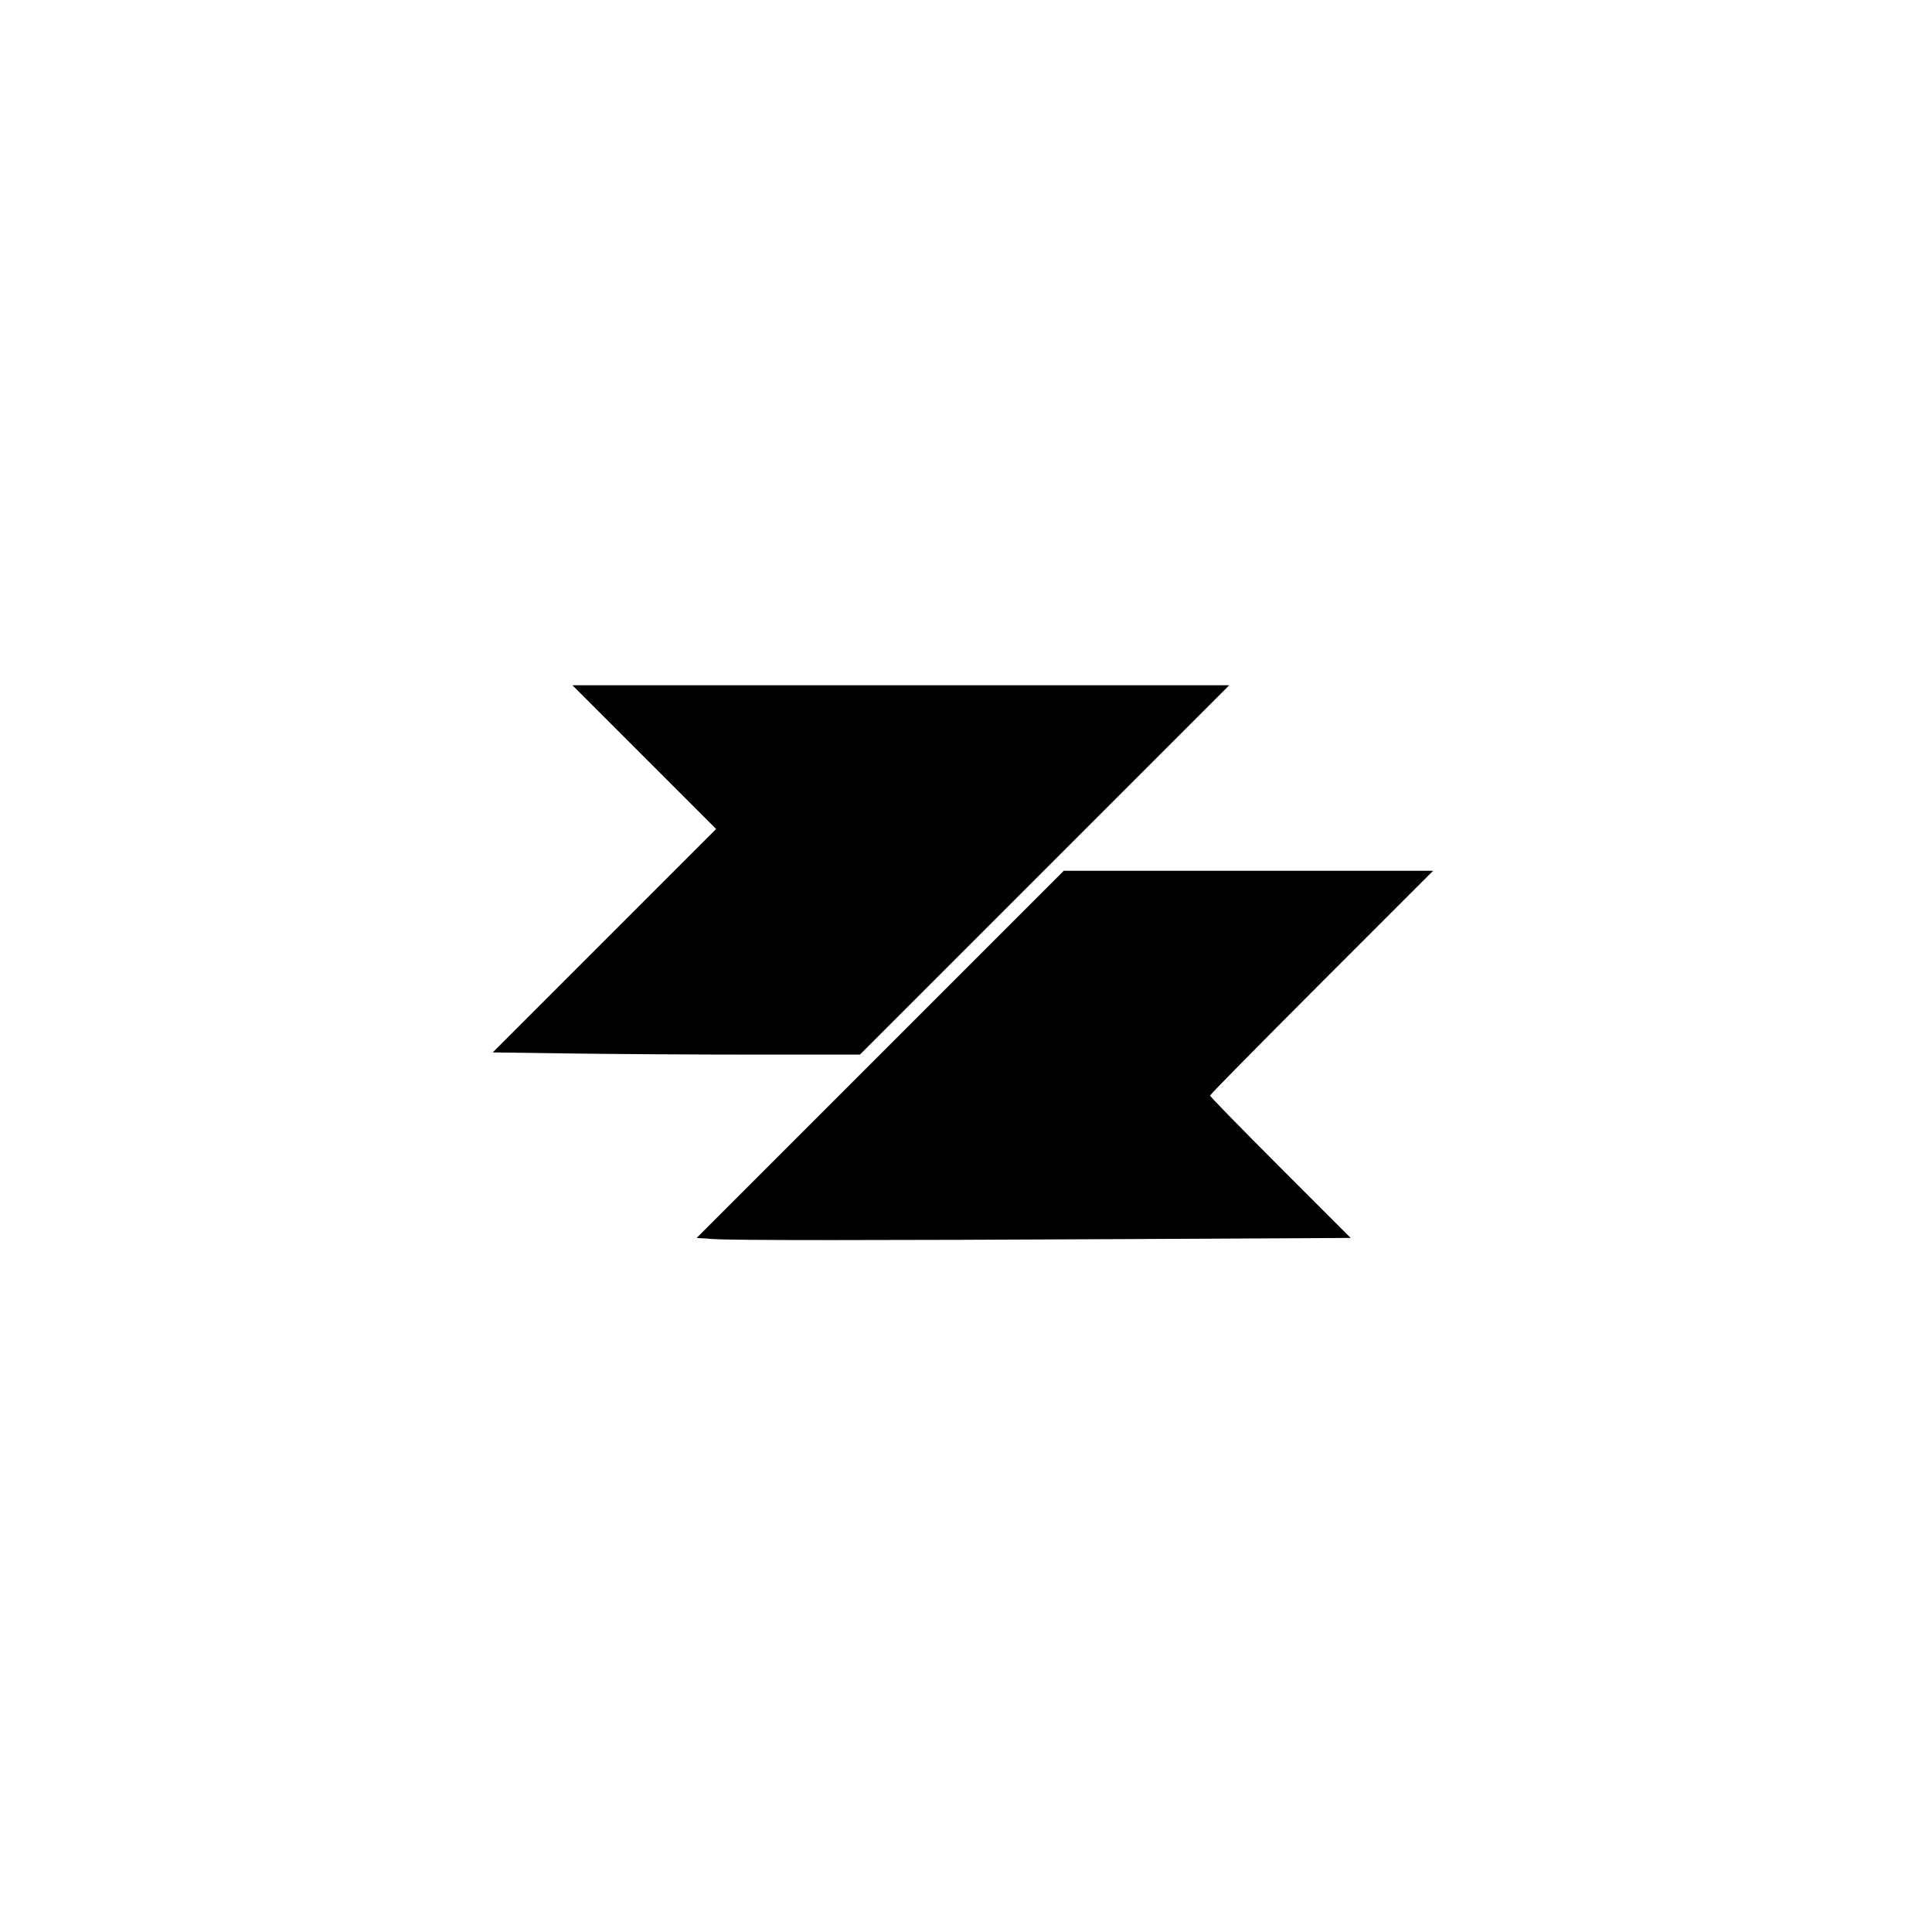
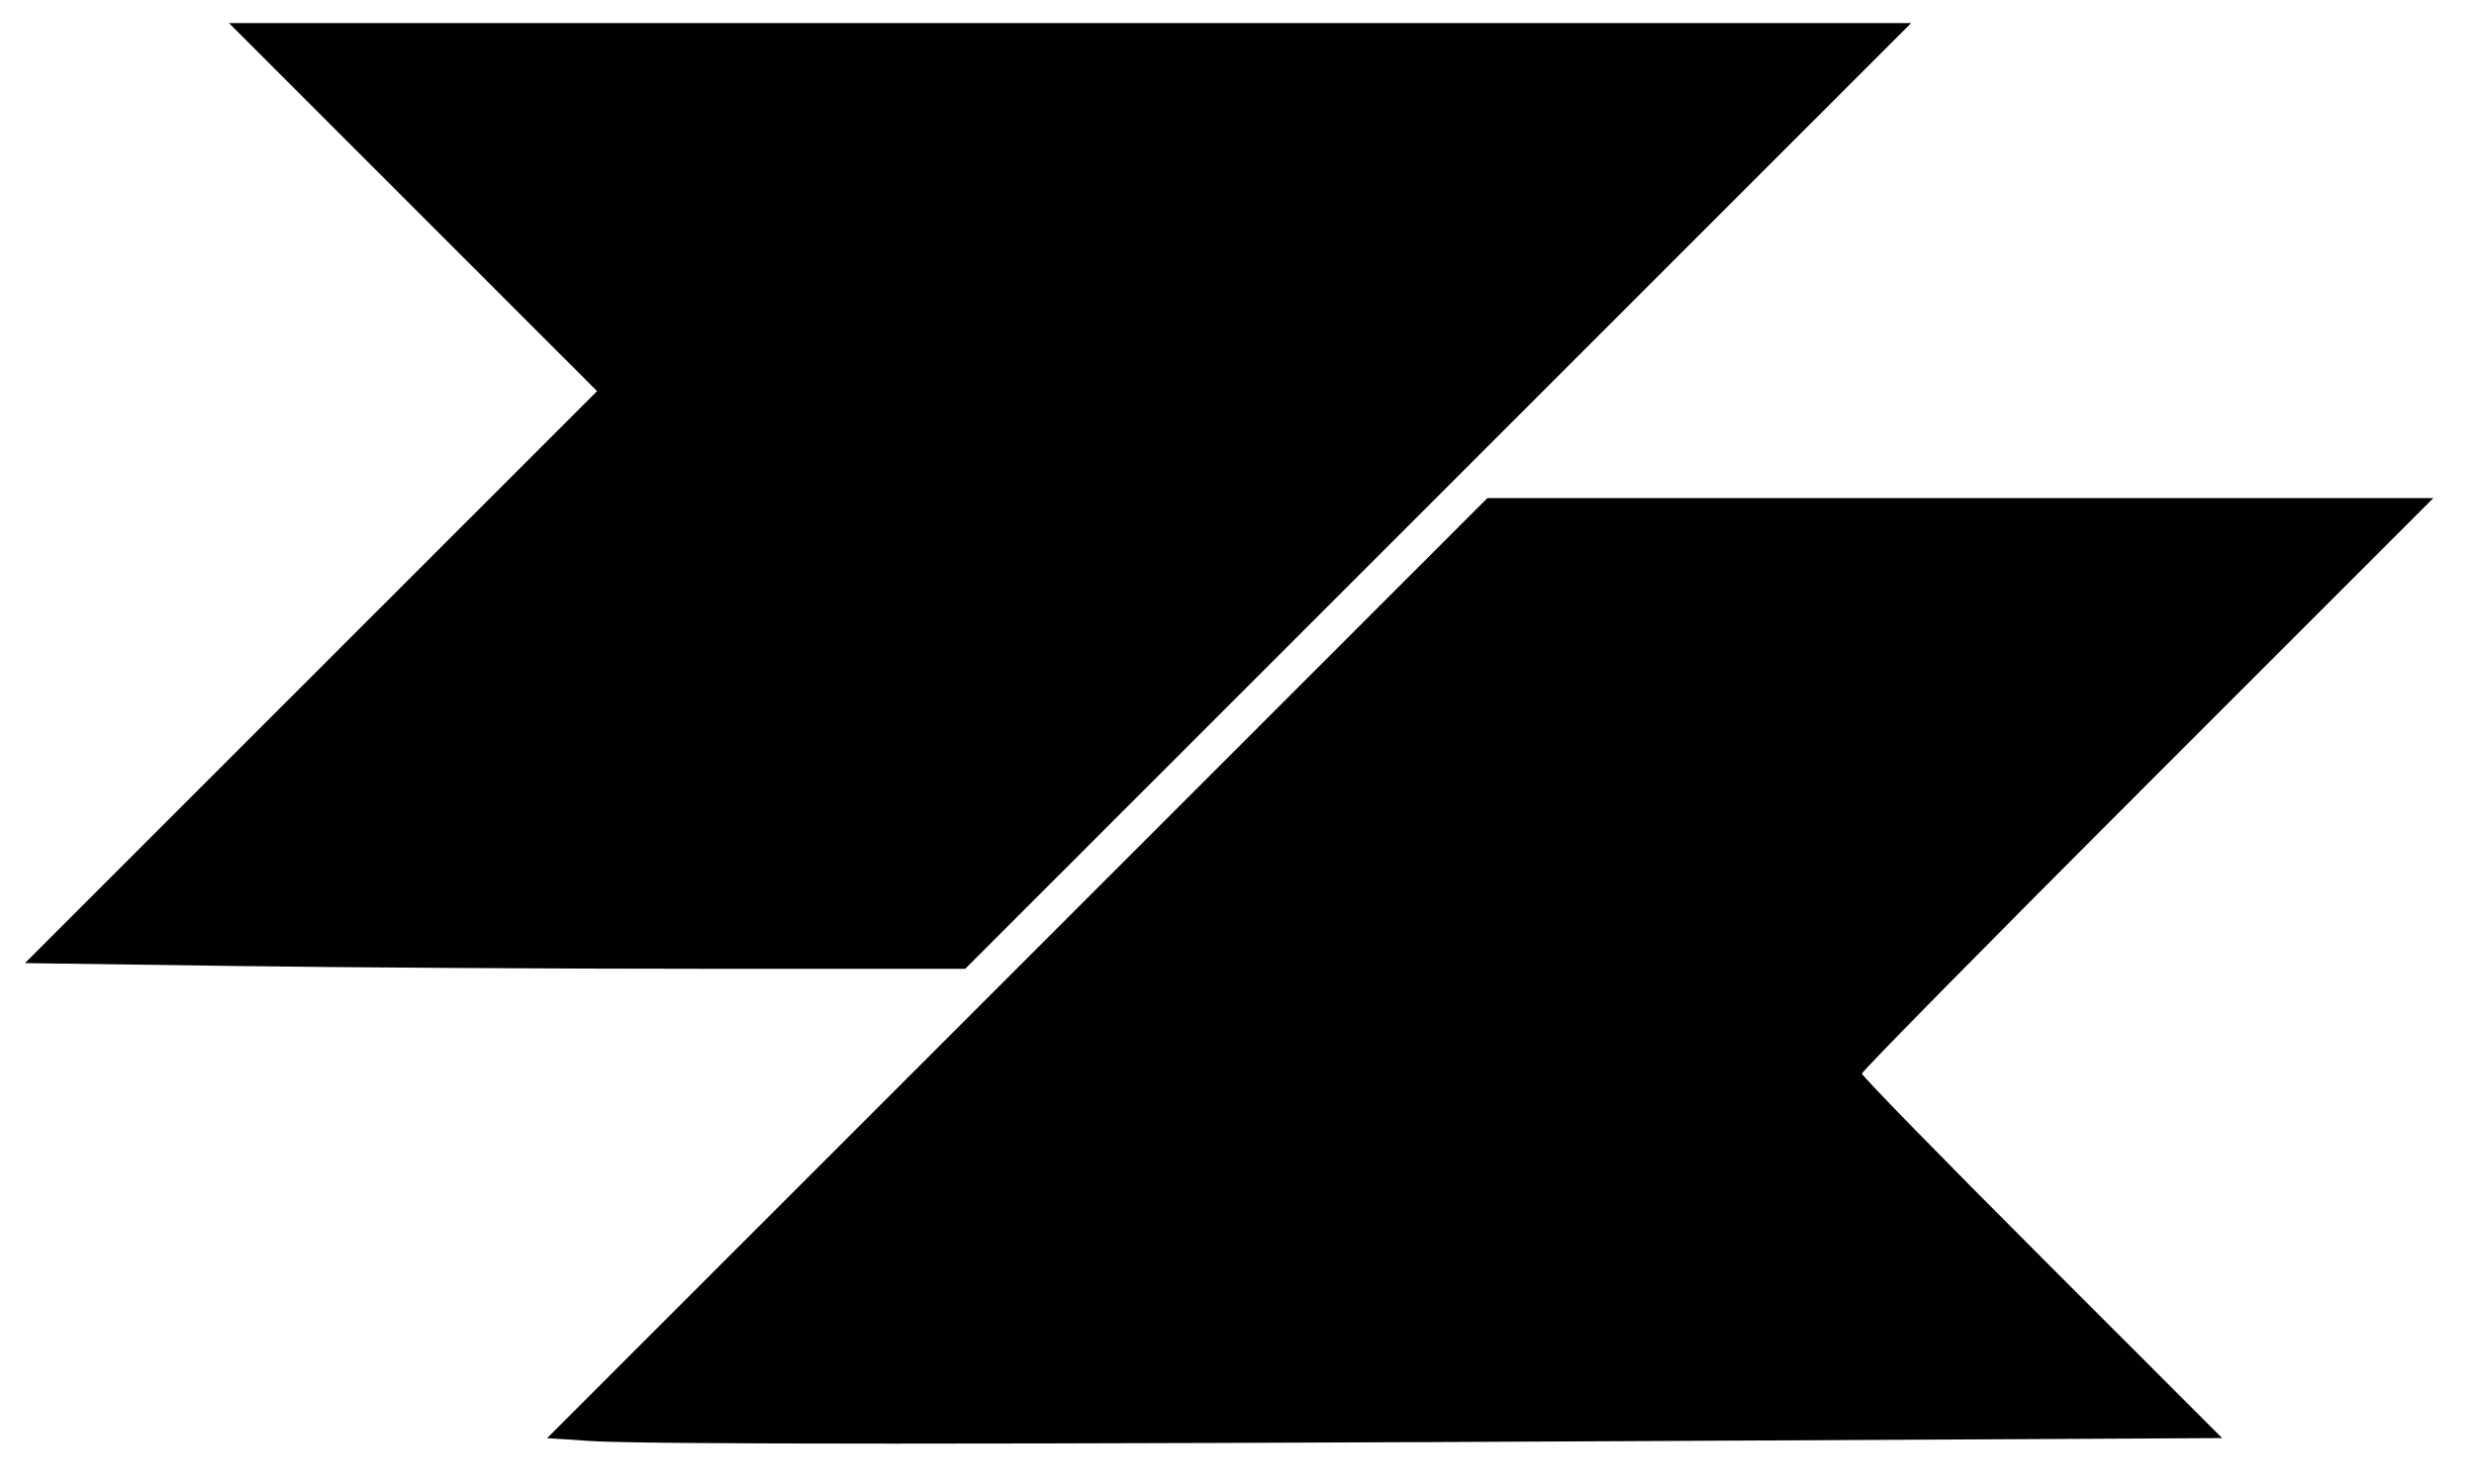
- <svg xmlns="http://www.w3.org/2000/svg" id="svg" width="400" height="399.308" viewBox="0, 0, 400,399.308">
-   <g id="svgg">
-     <path id="path0" d="M133.391 156.748 L 148.267 171.627 125.143 194.753 L 102.019 217.879 118.713 218.109 C 127.895 218.236,144.998 218.339,156.718 218.339 L 178.029 218.339 216.263 180.104 L 254.497 141.869 186.506 141.869 L 118.515 141.869 133.391 156.748 M182.234 218.285 L 144.227 256.293 147.633 256.518 C 151.991 256.807,179.381 256.806,235.235 256.517 L 279.640 256.287 265.080 241.723 C 257.071 233.713,250.519 227.005,250.519 226.816 C 250.519 226.627,260.912 216.078,273.615 203.375 L 296.711 180.277 258.476 180.277 L 220.241 180.277 182.234 218.285 " stroke="none" fill-rule="evenodd" data-index="0" style="opacity: 1;" />
-   </g>
+ <svg xmlns="http://www.w3.org/2000/svg" viewBox="100 140 200 120" fill="currentColor">
+   <path d="M133.391 156.748 L 148.267 171.627 125.143 194.753 L 102.019 217.879 118.713 218.109 C 127.895 218.236,144.998 218.339,156.718 218.339 L 178.029 218.339 216.263 180.104 L 254.497 141.869 186.506 141.869 L 118.515 141.869 133.391 156.748 M182.234 218.285 L 144.227 256.293 147.633 256.518 C 151.991 256.807,179.381 256.806,235.235 256.517 L 279.640 256.287 265.080 241.723 C 257.071 233.713,250.519 227.005,250.519 226.816 C 250.519 226.627,260.912 216.078,273.615 203.375 L 296.711 180.277 258.476 180.277 L 220.241 180.277 182.234 218.285" />
</svg>
